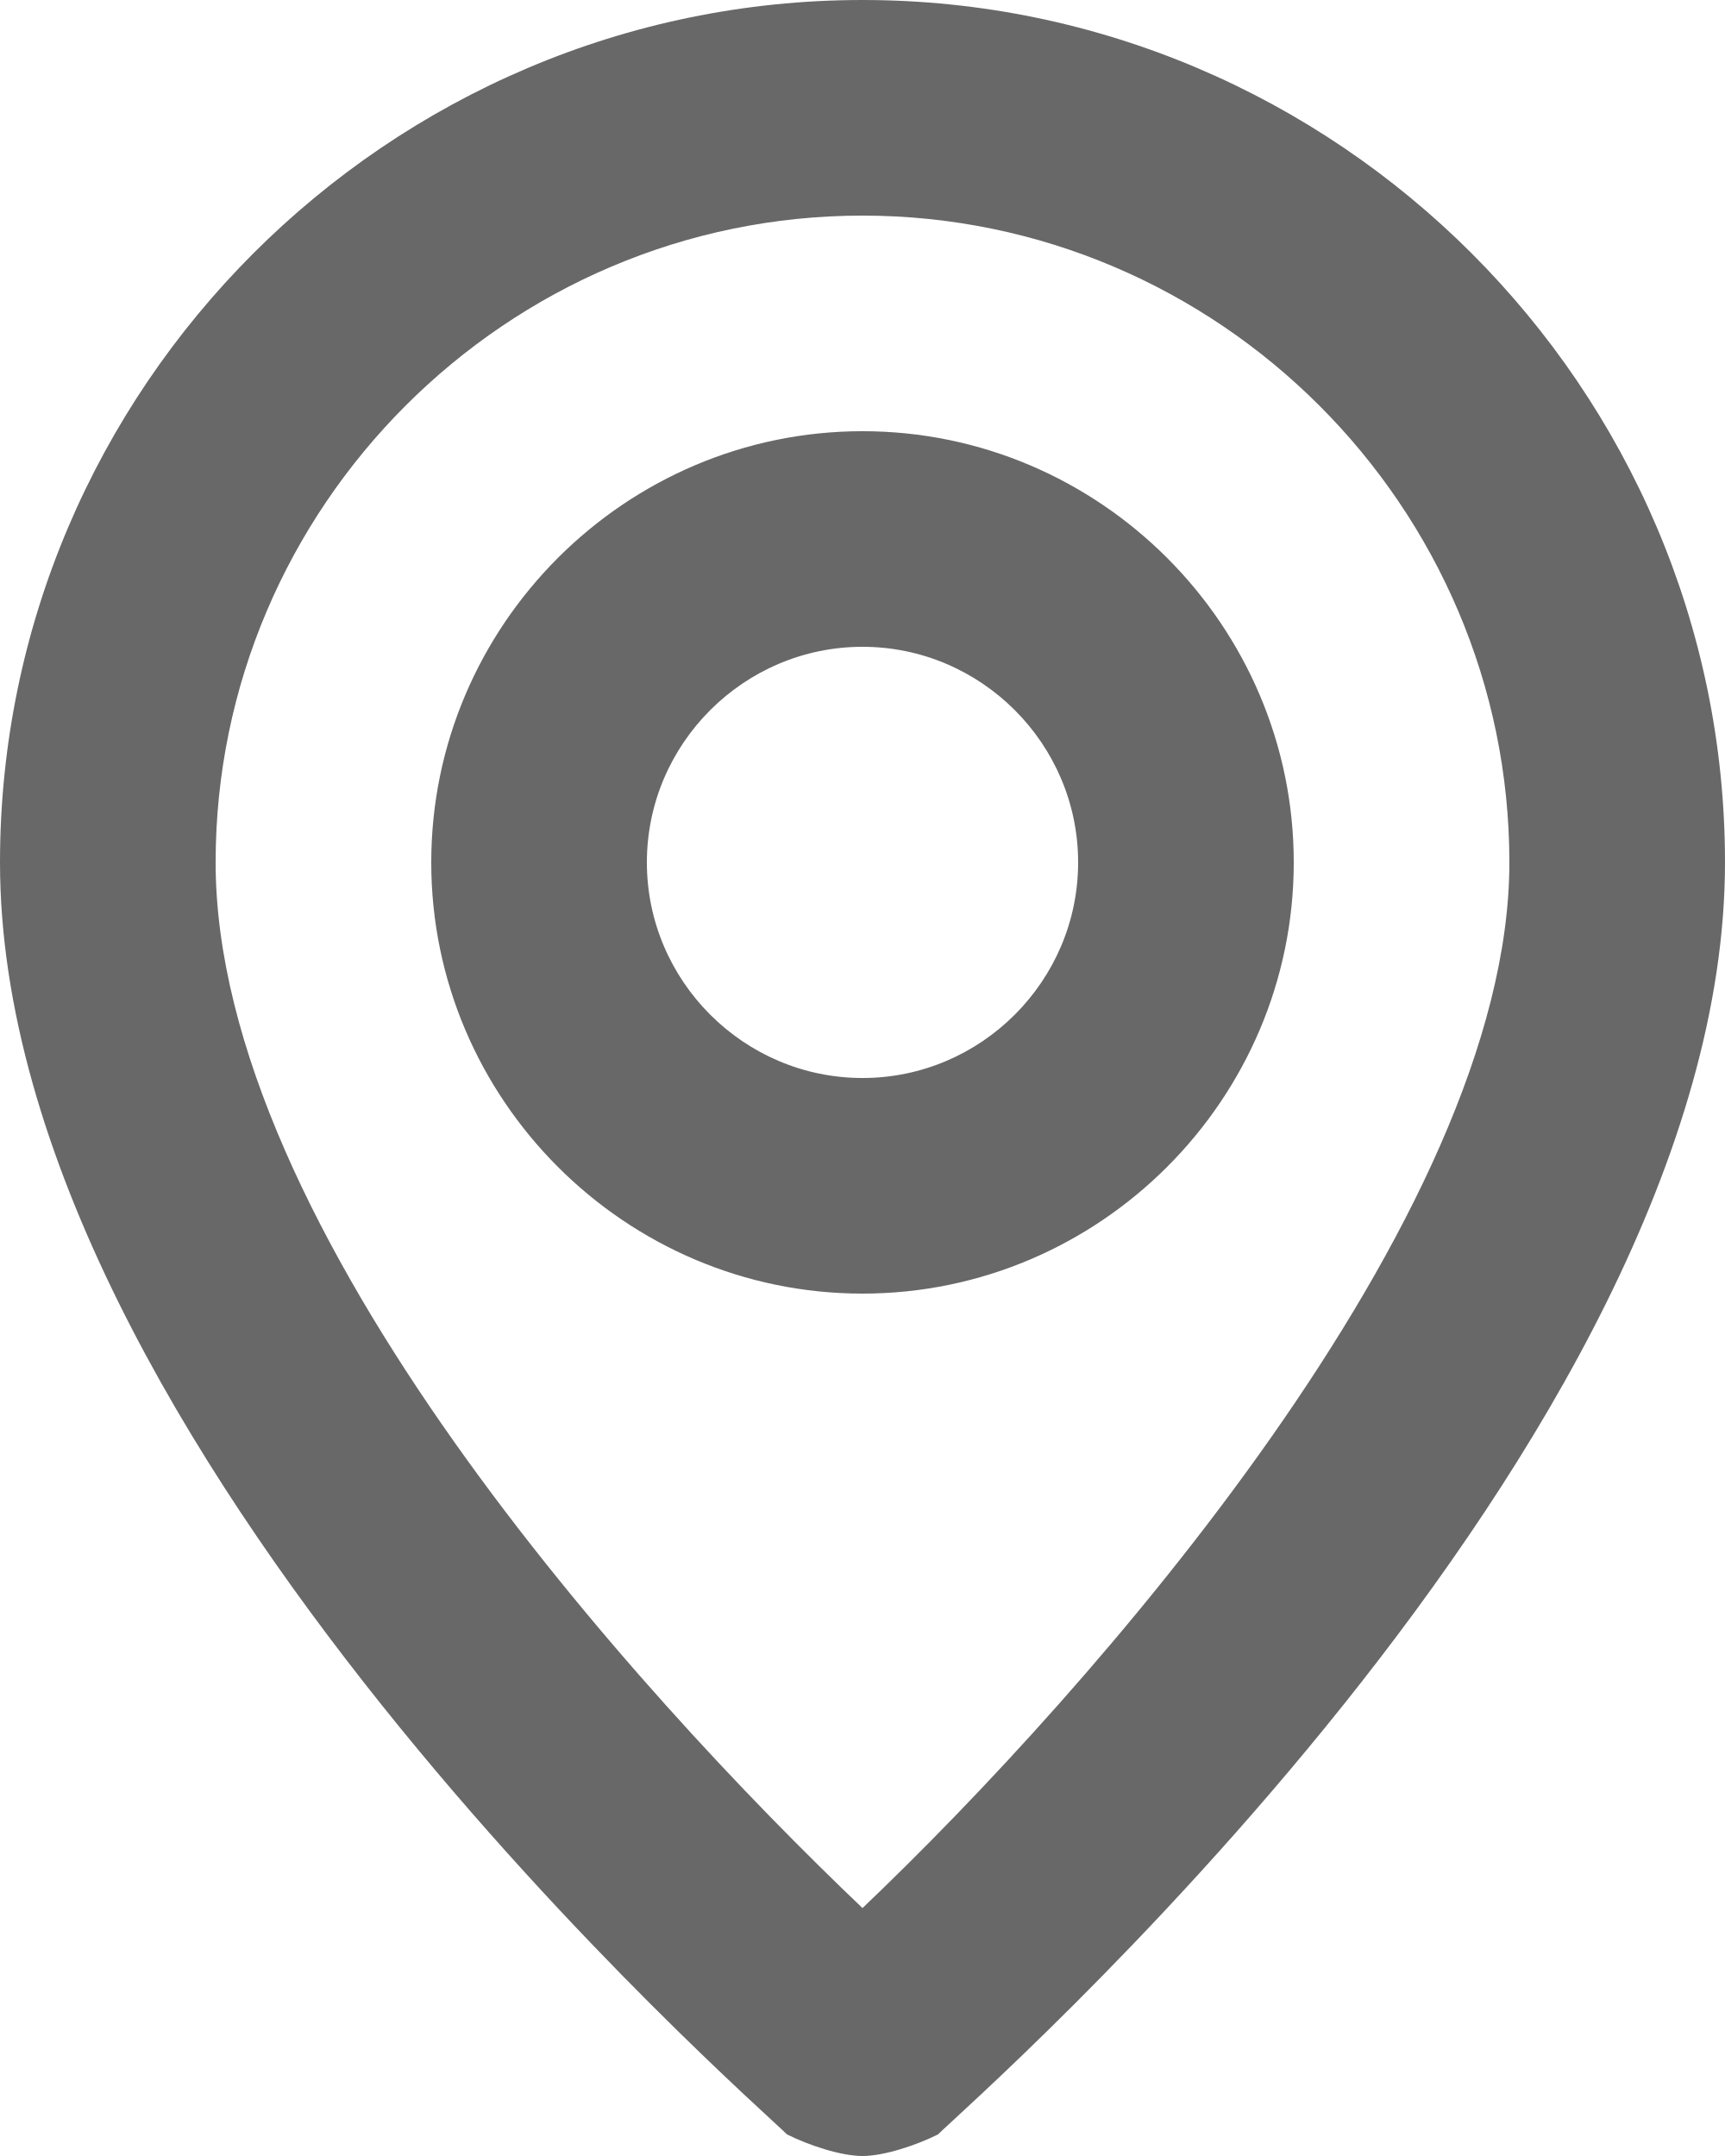
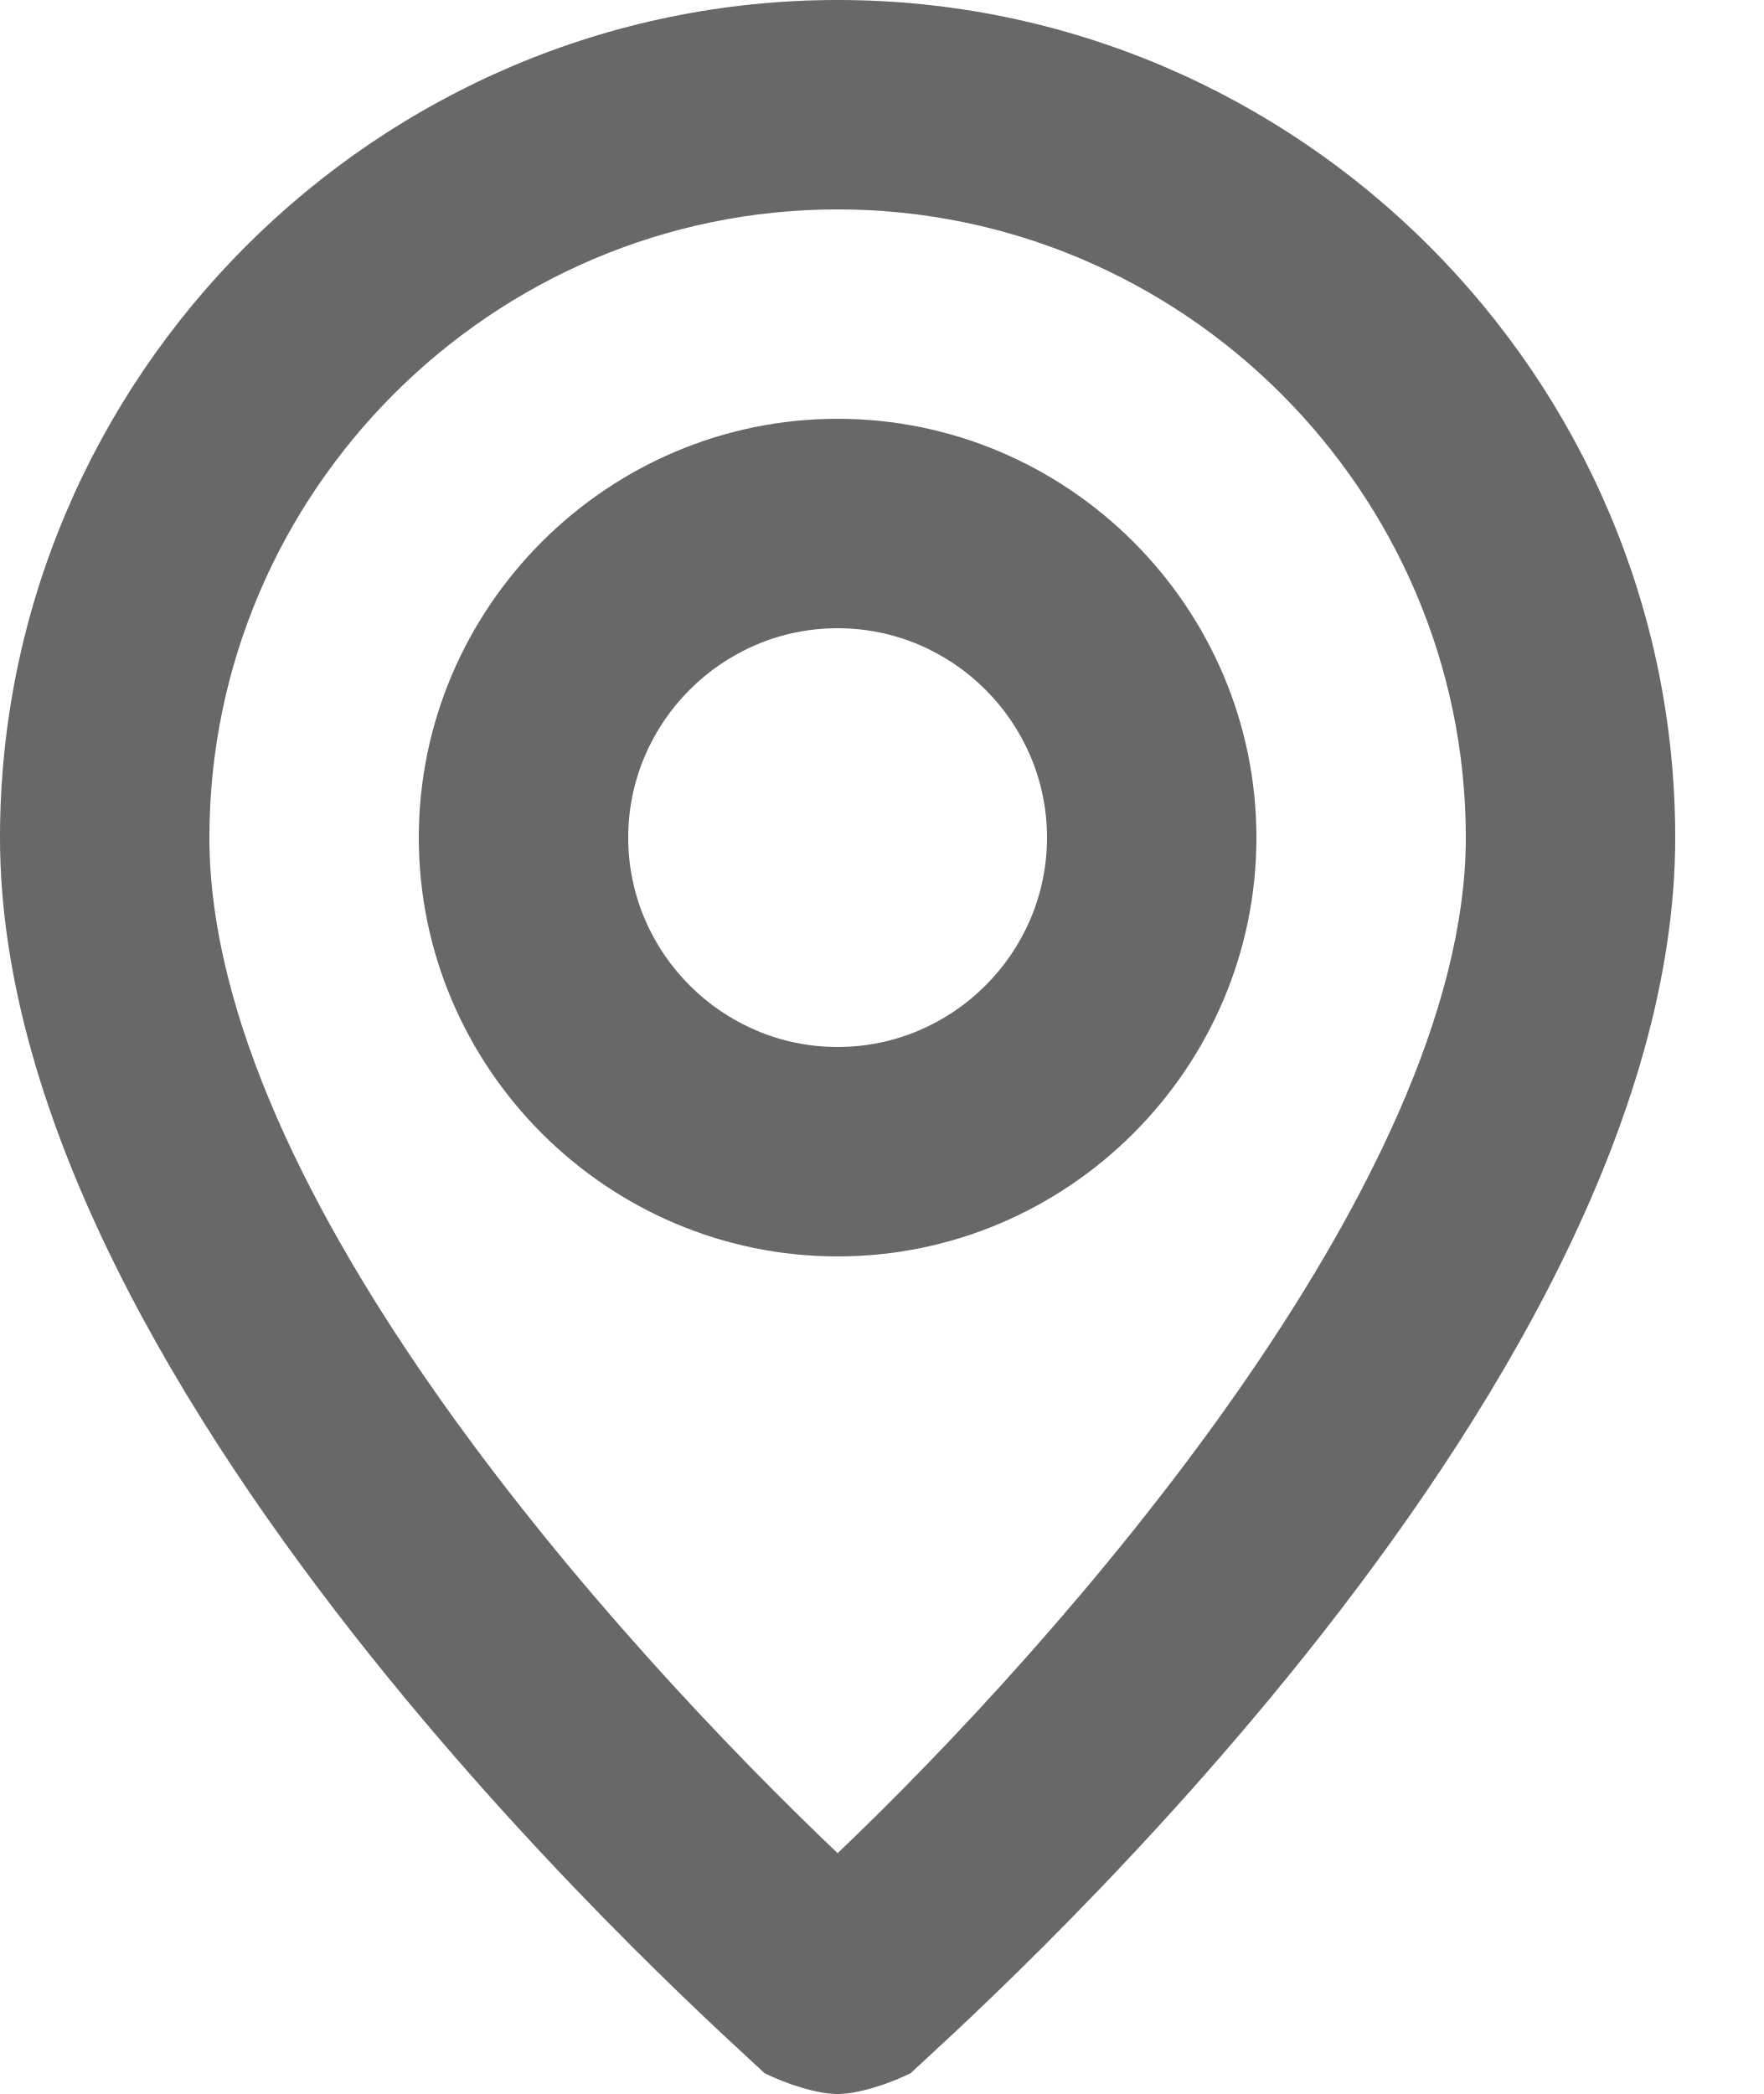
- <svg xmlns="http://www.w3.org/2000/svg" width="20" height="25" viewBox="0 0 20 25" fill="none">
-   <path d="M10 0C4.5 0 0 4.5 0 10C0 16.75 8.75 24.375 9.125 24.75C9.375 24.875 9.75 25 10 25C10.25 25 10.625 24.875 10.875 24.75C11.25 24.375 20 16.75 20 10C20 4.5 15.5 0 10 0ZM10 22.125C7.375 19.625 2.5 14.25 2.5 10C2.5 5.875 5.875 2.5 10 2.5C14.125 2.5 17.5 5.875 17.5 10C17.5 14.125 12.625 19.625 10 22.125ZM10 5C7.25 5 5 7.25 5 10C5 12.75 7.25 15 10 15C12.75 15 15 12.75 15 10C15 7.25 12.75 5 10 5ZM10 12.5C8.625 12.5 7.5 11.375 7.5 10C7.5 8.625 8.625 7.5 10 7.5C11.375 7.5 12.5 8.625 12.5 10C12.5 11.375 11.375 12.5 10 12.5Z" fill="#686868" />
+ <svg xmlns="http://www.w3.org/2000/svg" width="16" height="19" viewBox="0 0 16 19" fill="none">
+   <path d="M7.6 0C3.42 0 0 3.42 0 7.6C0 12.73 6.65 18.525 6.935 18.81C7.125 18.905 7.41 19 7.6 19C7.79 19 8.075 18.905 8.265 18.81C8.55 18.525 15.2 12.73 15.2 7.6C15.2 3.42 11.78 0 7.6 0ZM7.6 16.815C5.605 14.915 1.9 10.83 1.9 7.6C1.9 4.465 4.465 1.9 7.6 1.9C10.735 1.9 13.3 4.465 13.3 7.6C13.3 10.735 9.595 14.915 7.6 16.815ZM7.6 3.8C5.51 3.8 3.8 5.51 3.8 7.6C3.8 9.69 5.51 11.4 7.6 11.4C9.69 11.4 11.4 9.69 11.4 7.6C11.4 5.51 9.69 3.8 7.6 3.8ZM7.6 9.5C6.555 9.5 5.7 8.645 5.7 7.6C5.7 6.555 6.555 5.7 7.6 5.7C8.645 5.7 9.5 6.555 9.5 7.6C9.5 8.645 8.645 9.5 7.6 9.5Z" fill="#686868" />
</svg>
